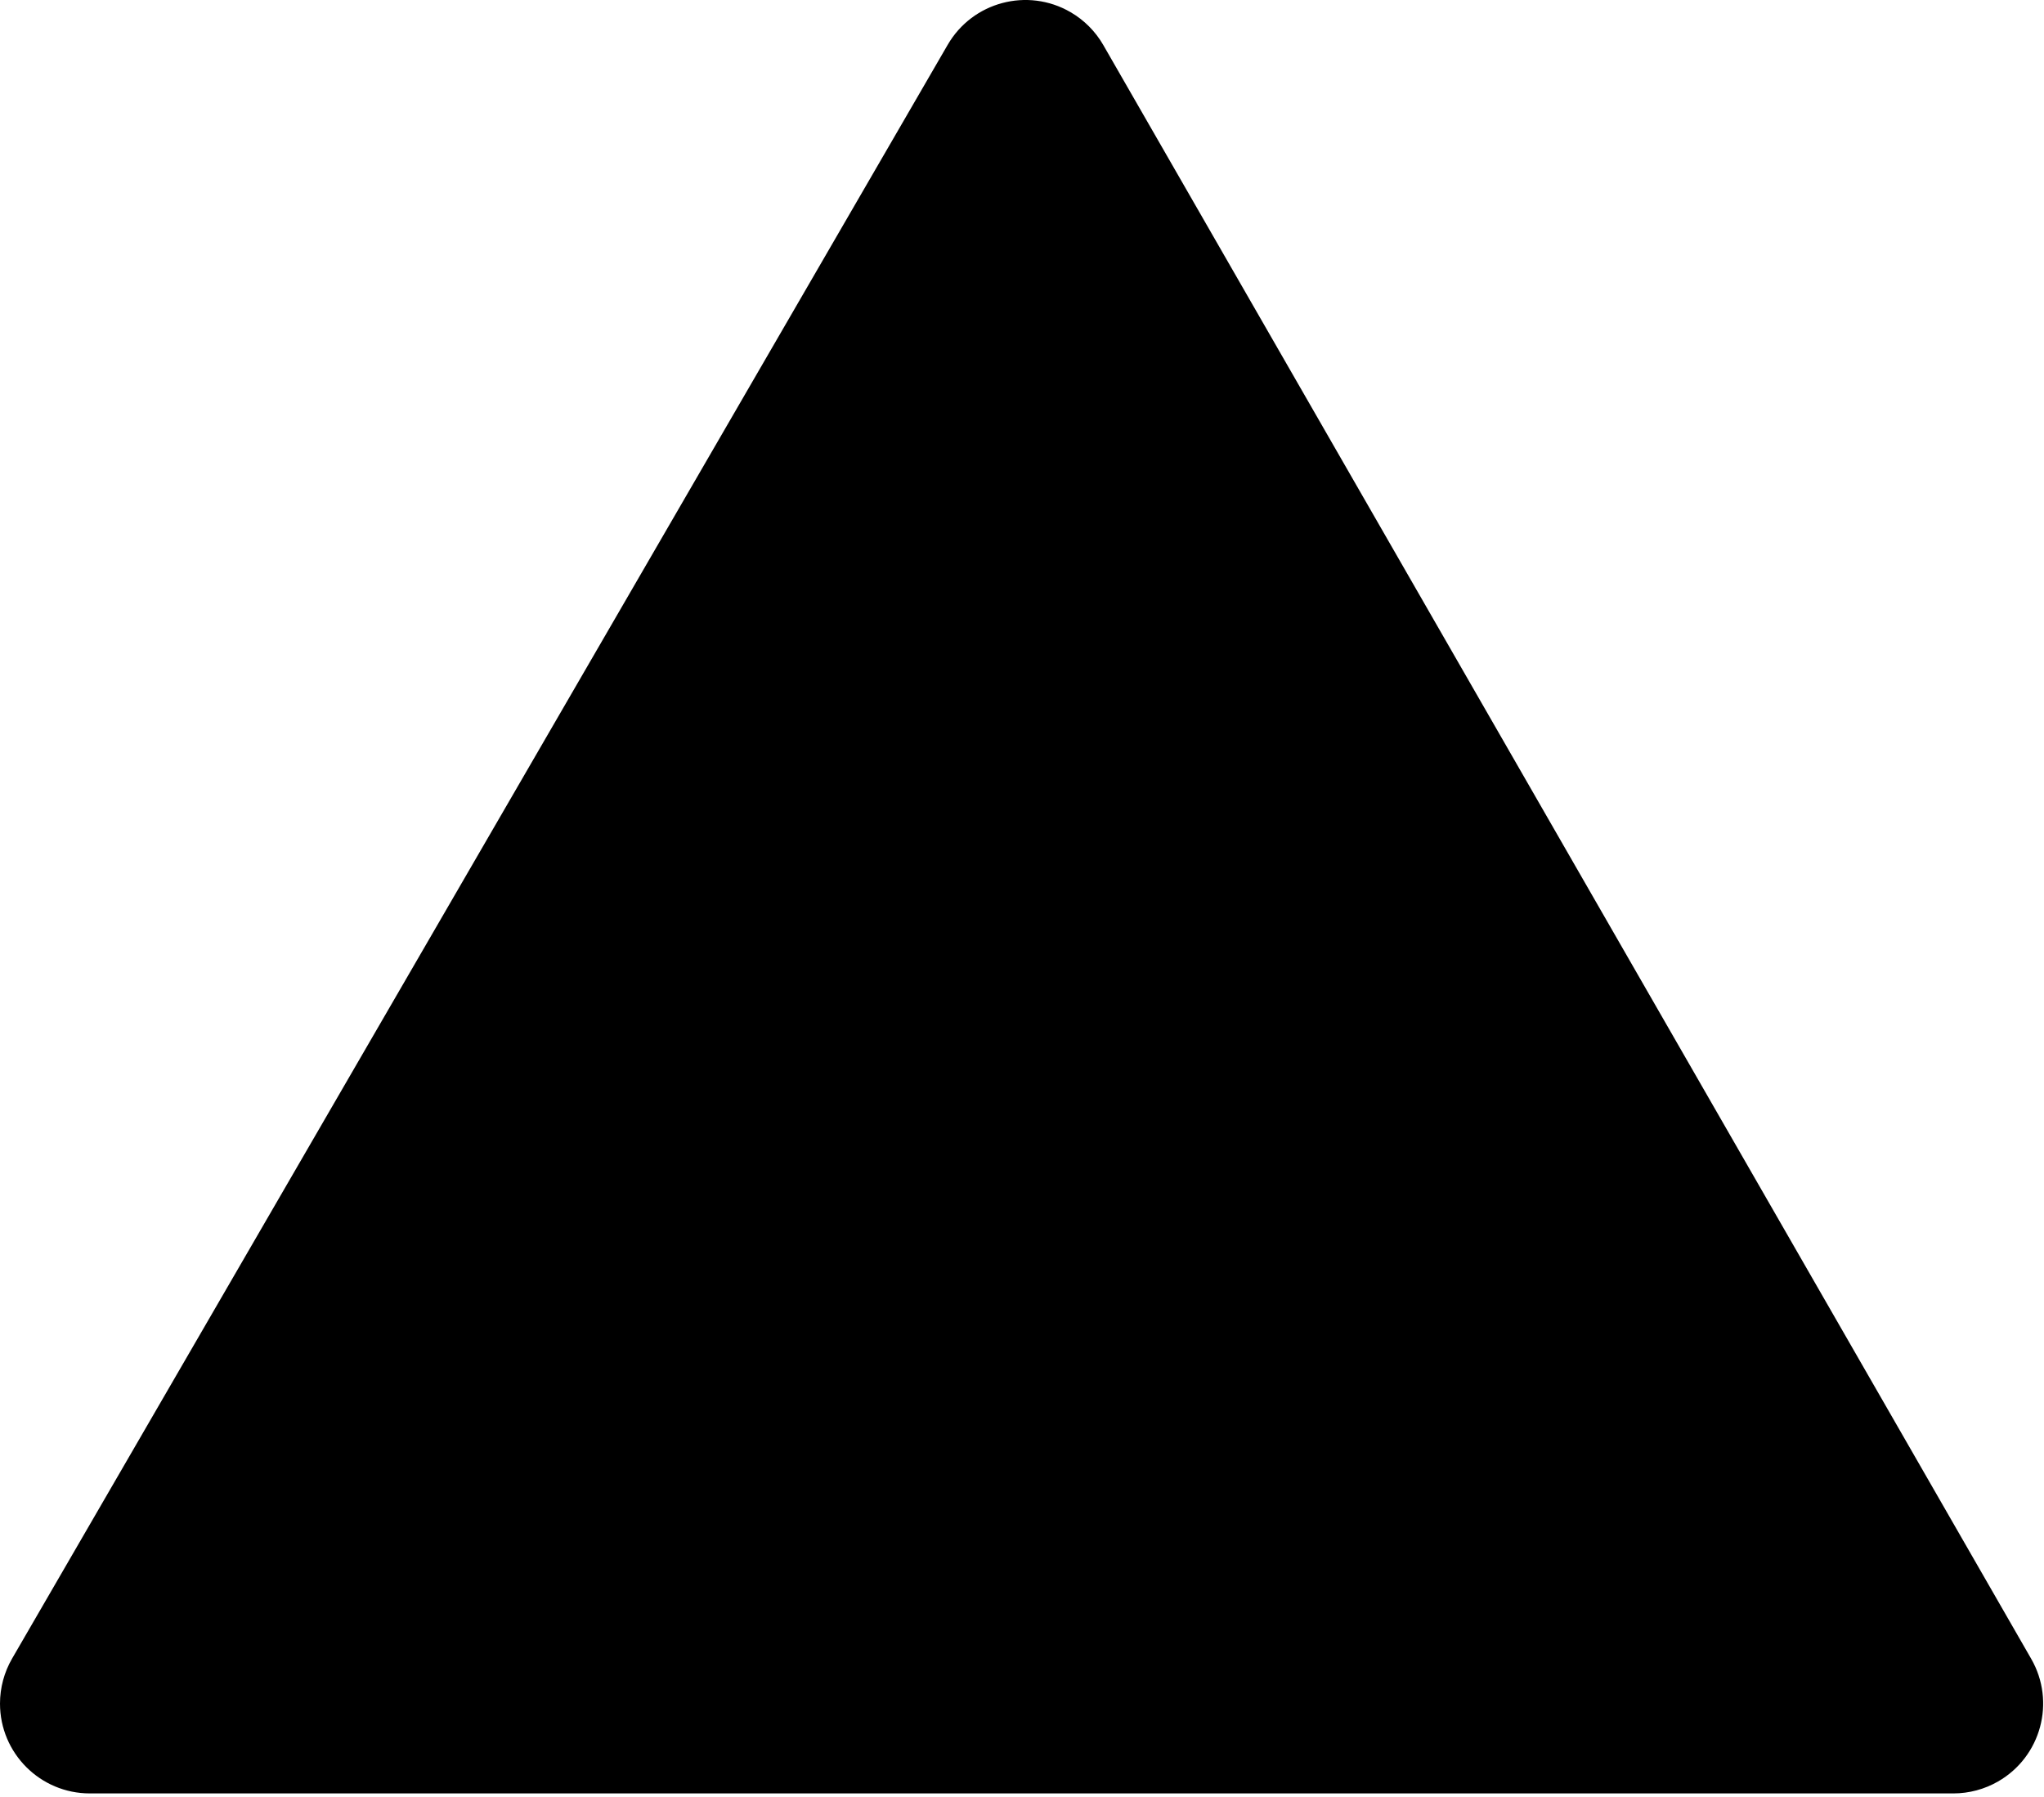
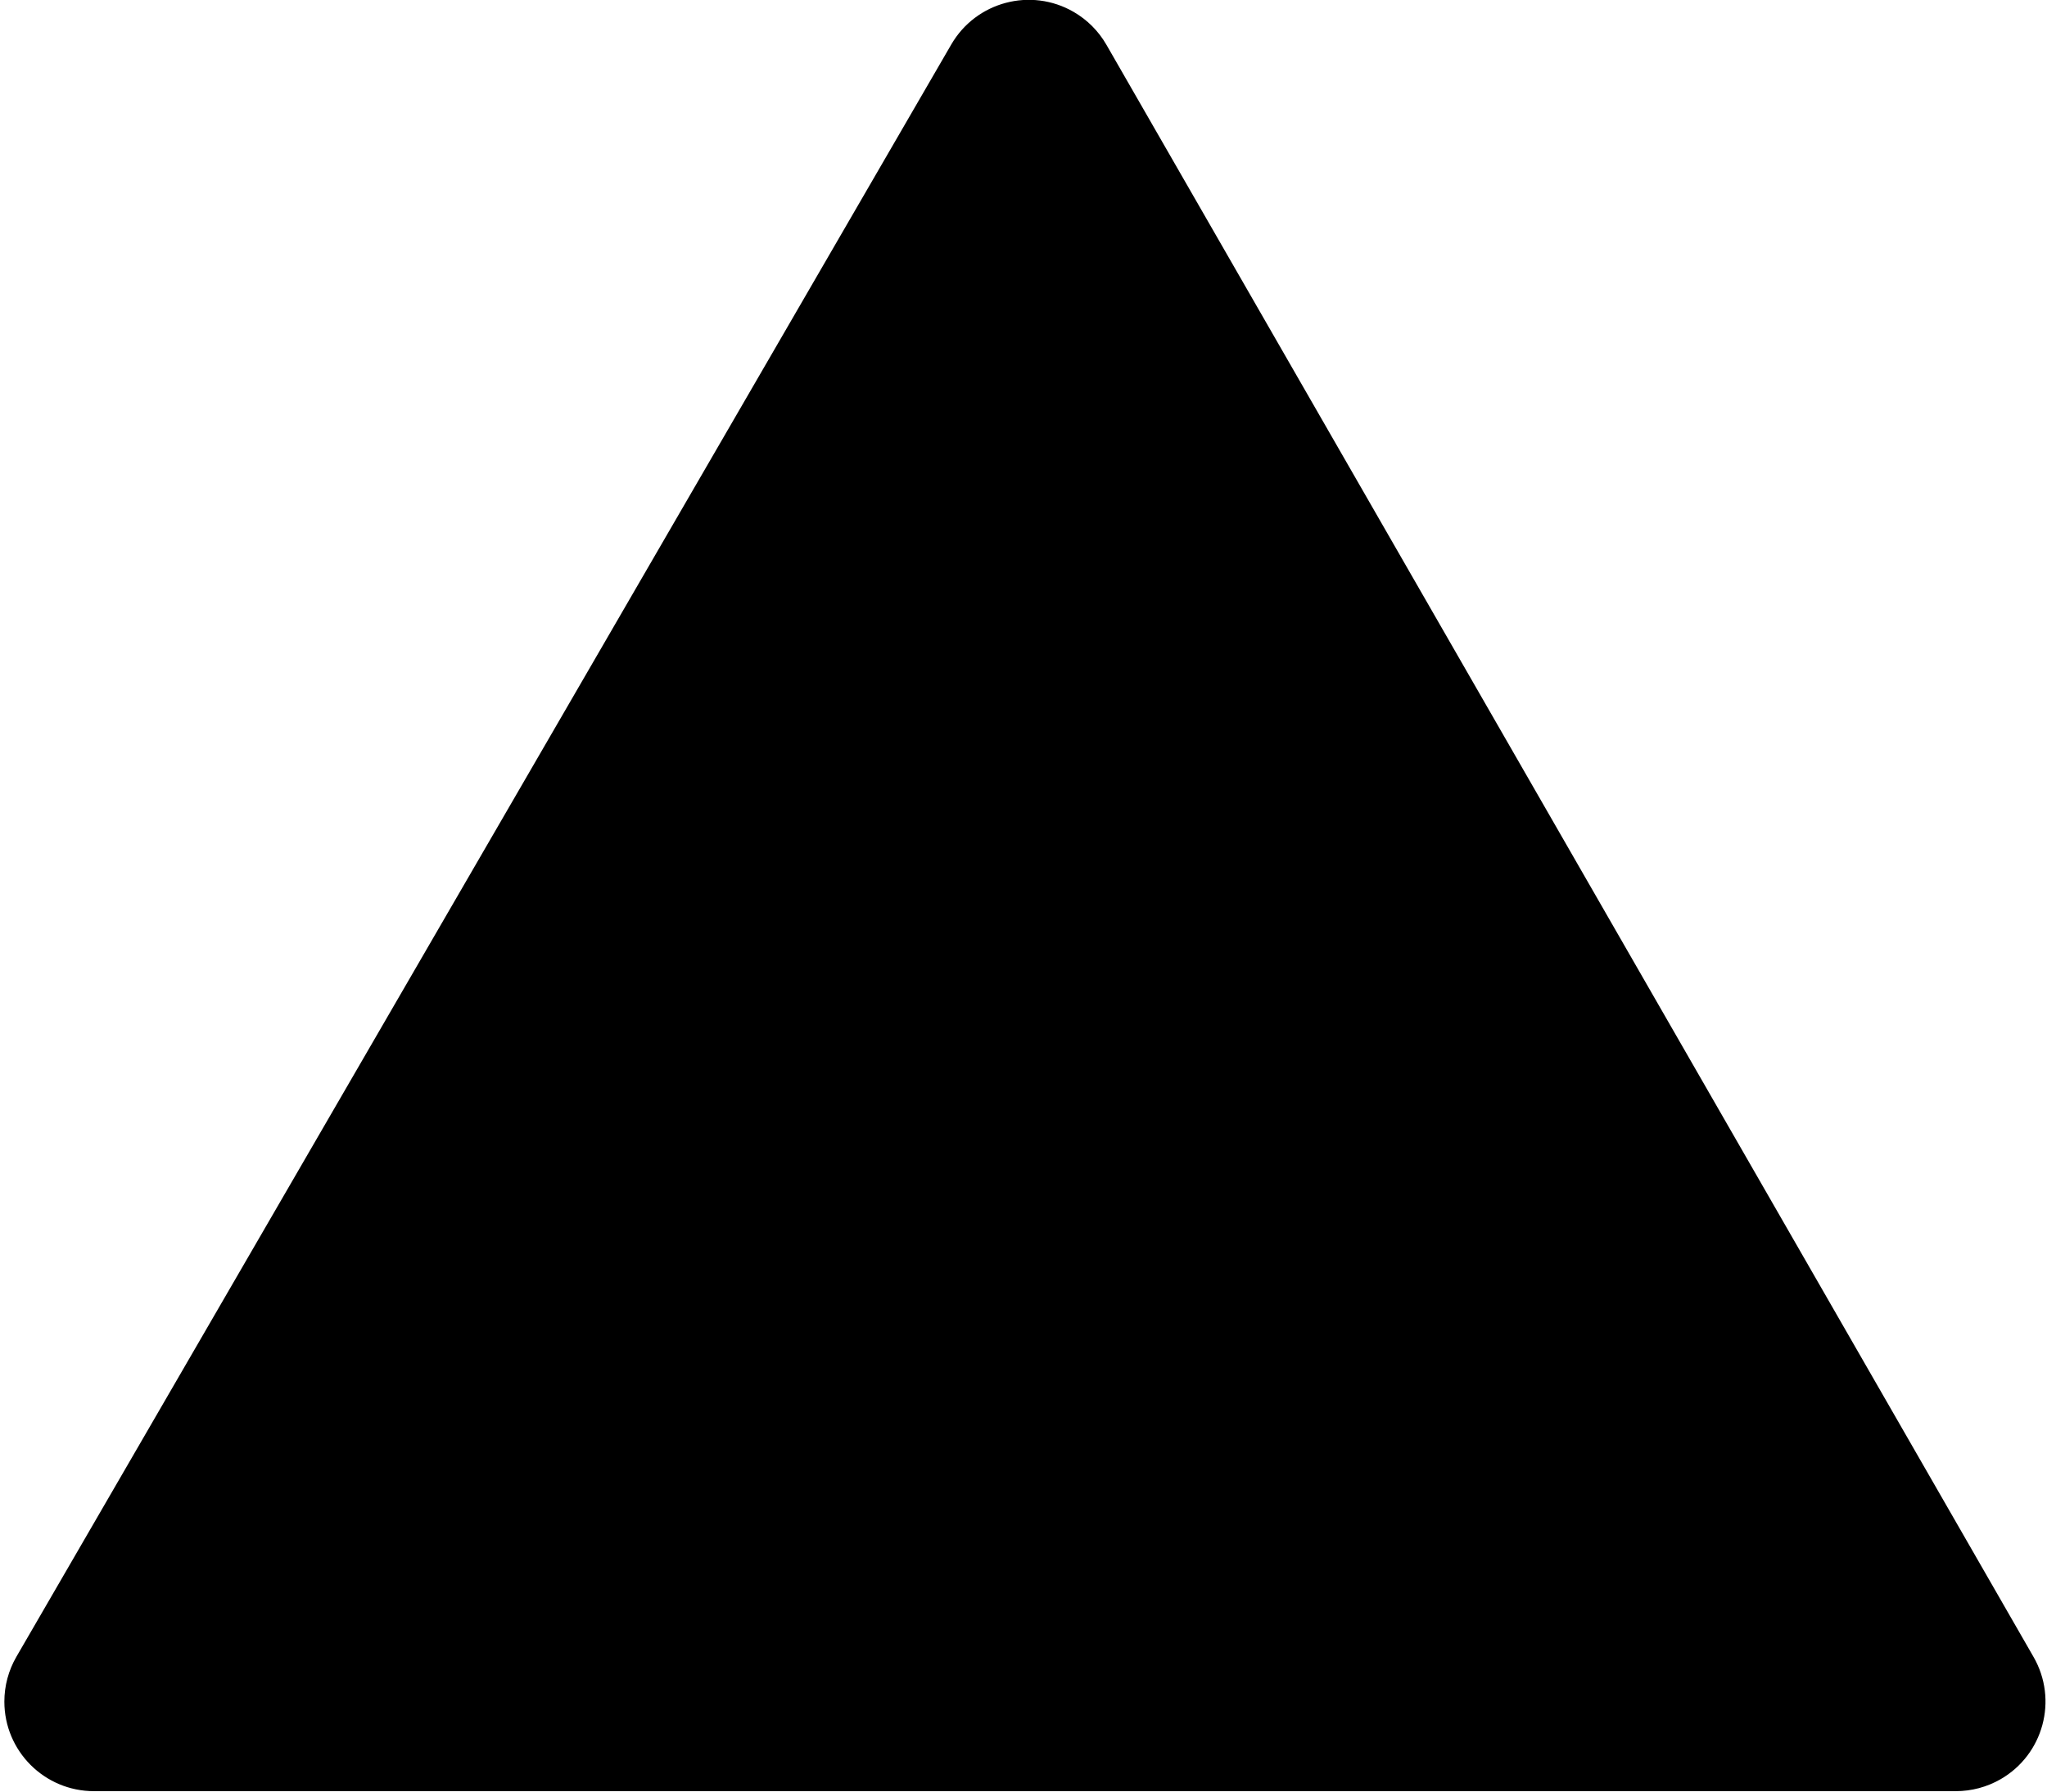
- <svg xmlns="http://www.w3.org/2000/svg" viewBox="0 0 455 400">
-   <path d="M245.6 10.034L452.148 369.27c5.506 9.576 2.206 21.802-7.37 27.307a20 20 0 0 1-9.968 2.662H20c-11.046 0-20-8.954-20-20a20 20 0 0 1 2.697-10.03L210.96 9.971c5.54-9.556 17.778-12.811 27.334-7.271a20 20 0 0 1 7.307 7.333z" fill="#000" fill-rule="evenodd" />
+ <svg xmlns="http://www.w3.org/2000/svg" viewBox="0 0 457 400">
+   <path d="M247.014 9.998l206.984 359.995c5.506 9.576 2.206 21.802-7.37 27.307a20 20 0 0 1-9.968 2.662H20.973c-11.045 0-20-8.954-20-20a20 20 0 0 1 2.698-10.031L212.373 9.936c5.54-9.556 17.777-12.811 27.333-7.272a20 20 0 0 1 7.308 7.334z" fill="#000" fill-rule="evenodd" />
</svg>
